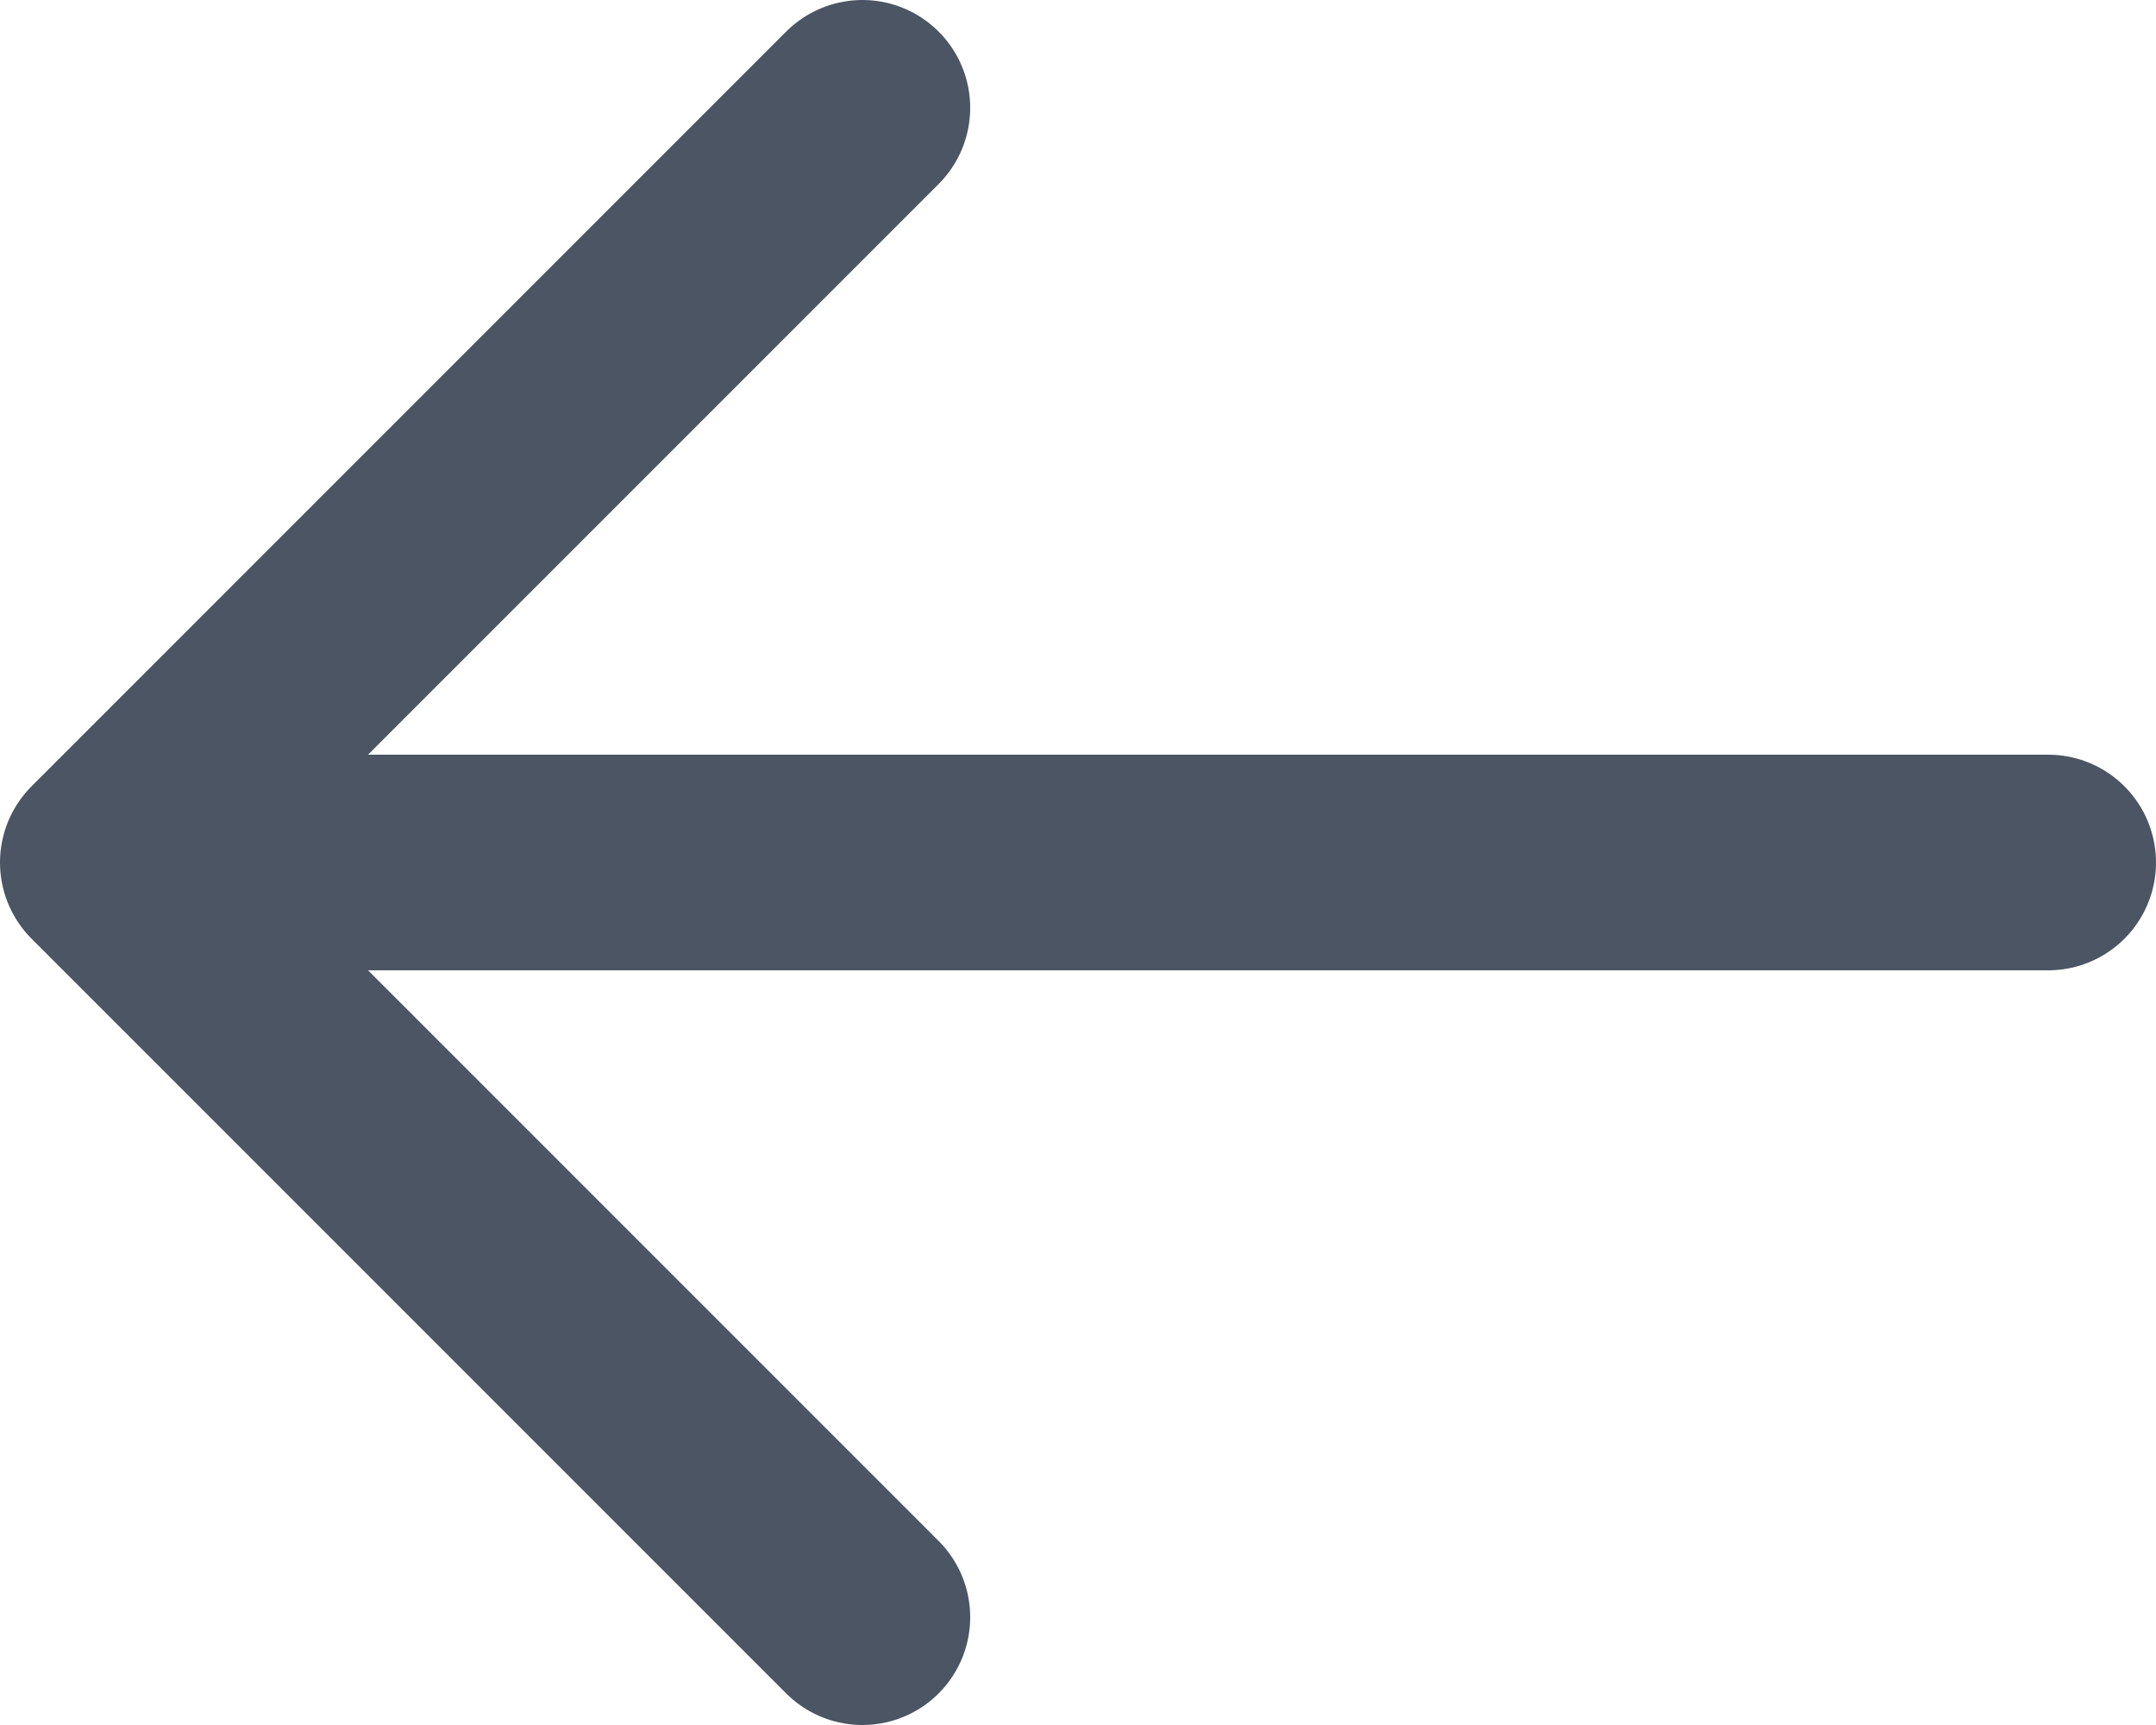
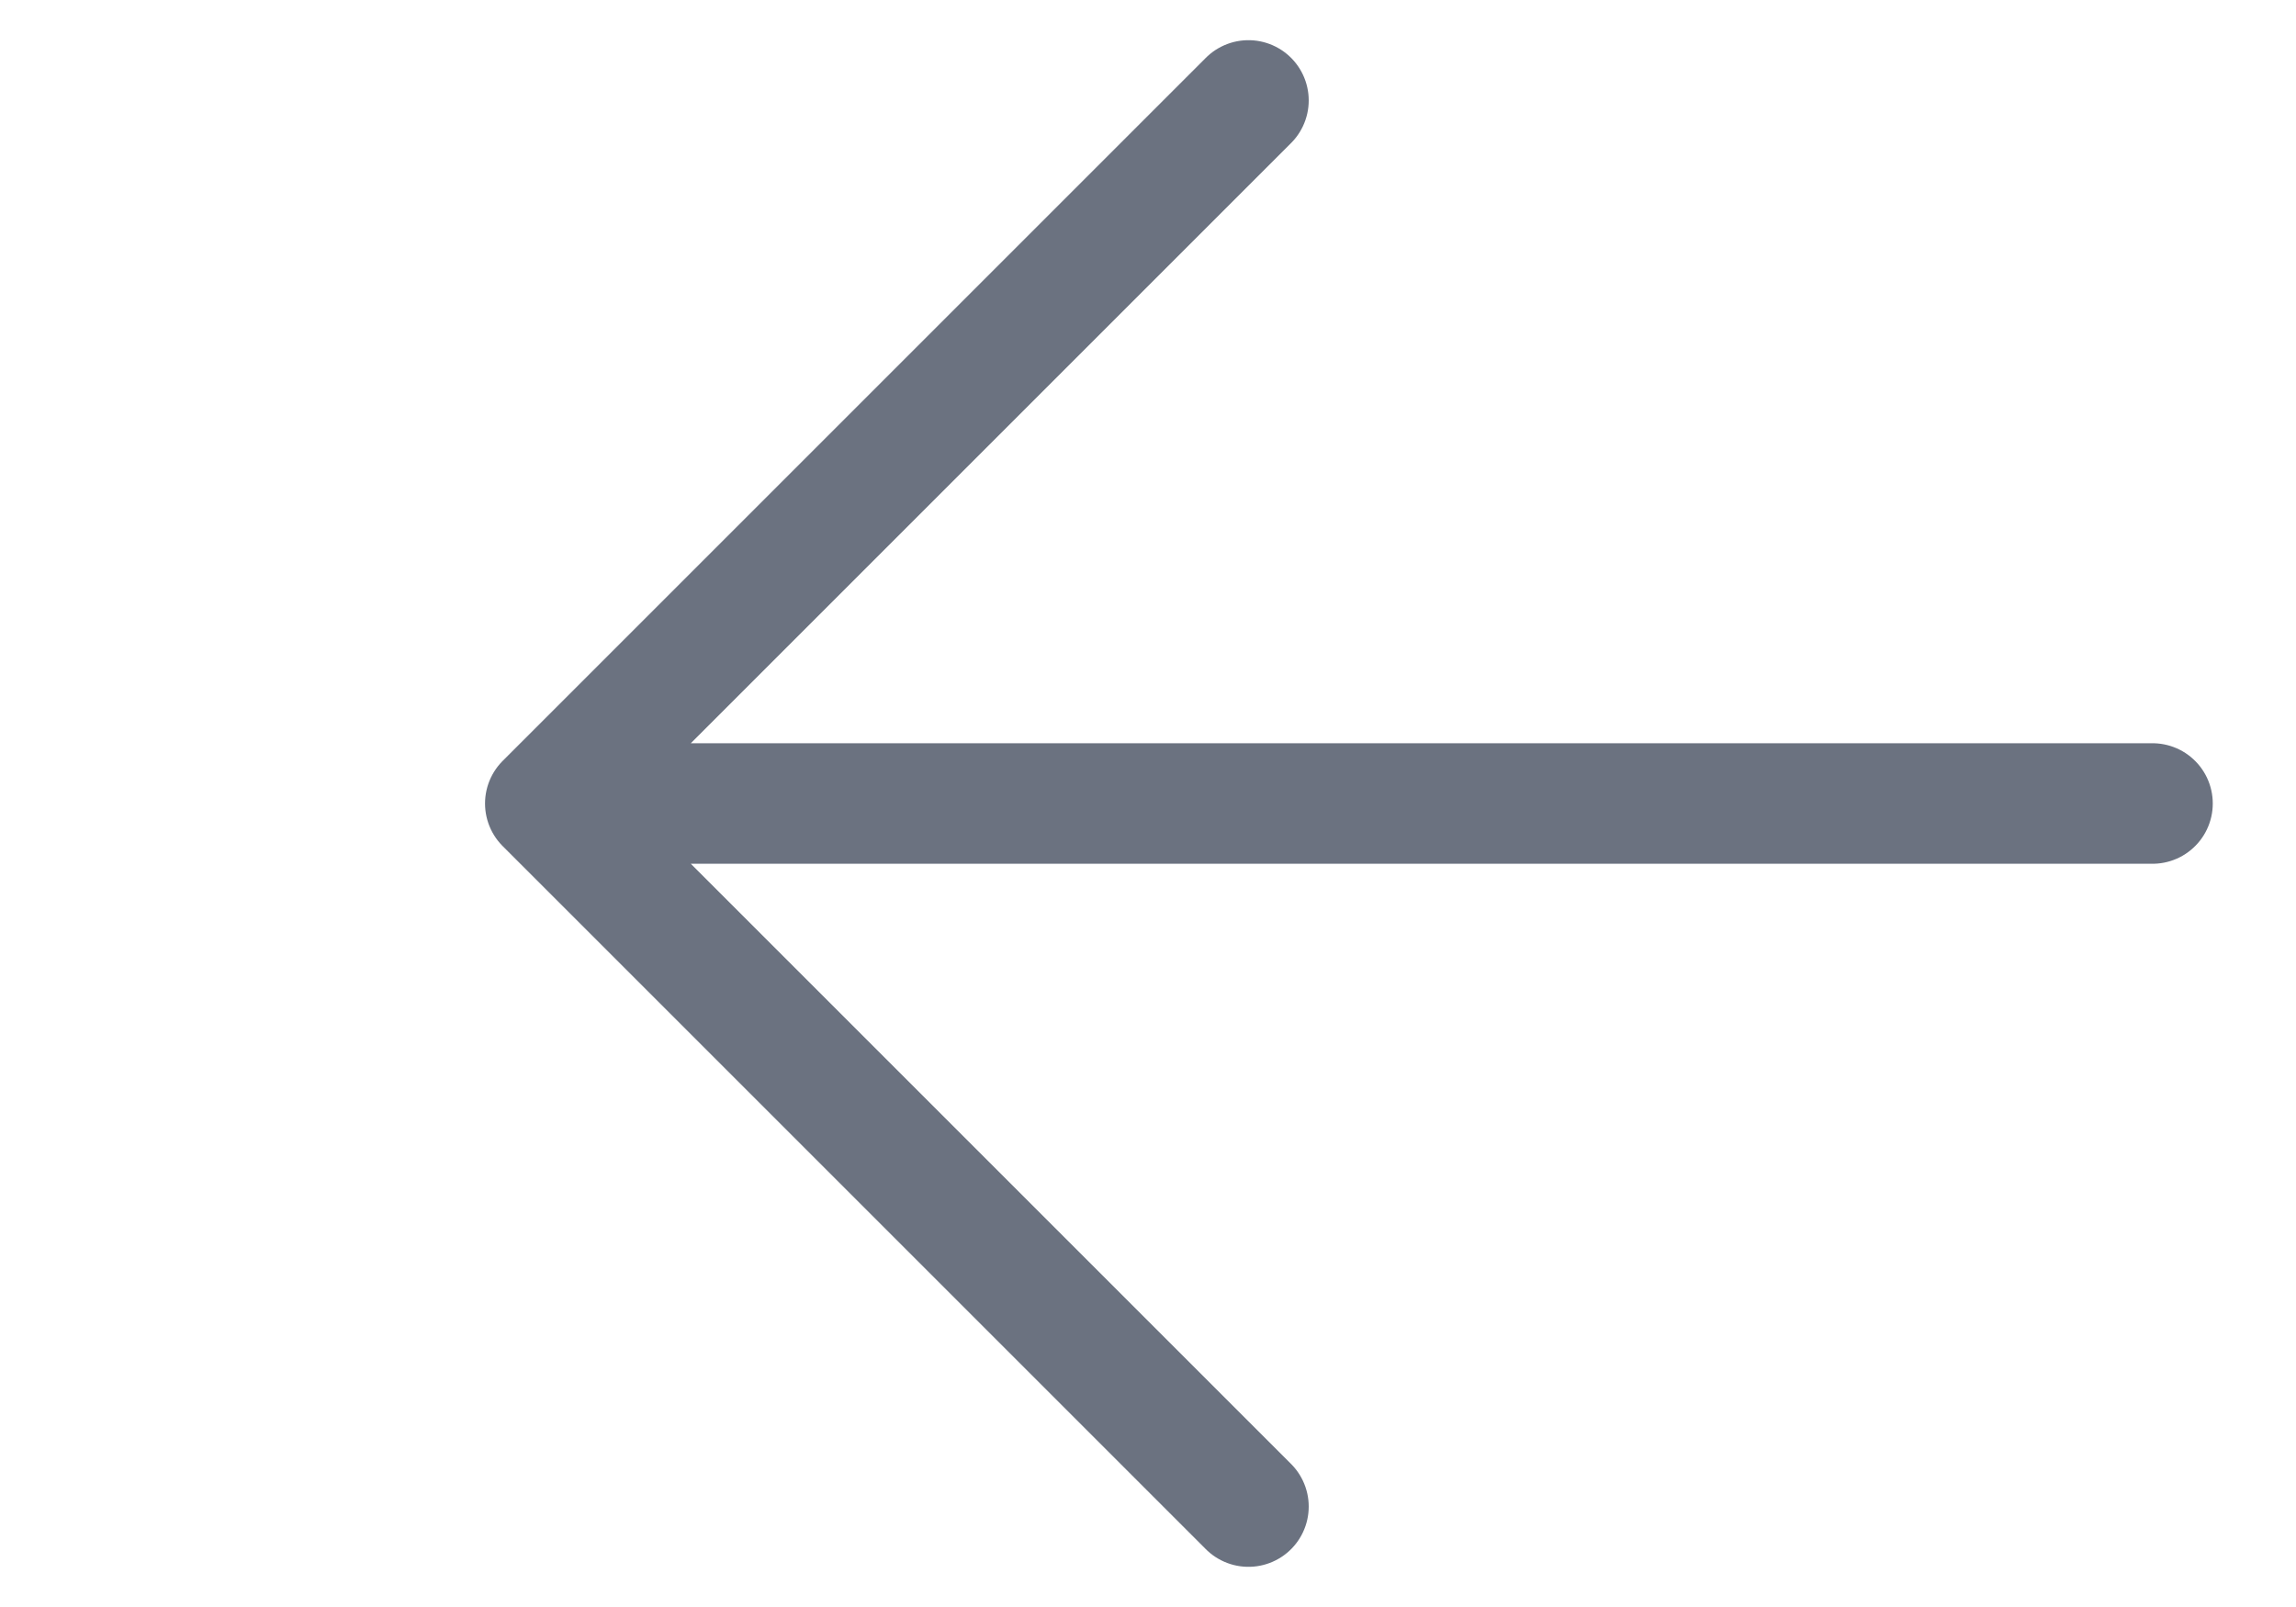
- <svg xmlns="http://www.w3.org/2000/svg" width="20" height="16" viewBox="0 0 20 16" fill="none">
-   <path d="M8 15L1 8M1 8L8 1M1 8L19 8" stroke="#4B5563" stroke-width="2" stroke-linecap="round" stroke-linejoin="round" />
+ <svg xmlns="http://www.w3.org/2000/svg" width="20" height="14" viewBox="0 0 22 16" fill="none">
+   <path d="M21 8H5M5 8L12 1M5 8L12 15" stroke="#6B7280" stroke-width="1.2" stroke-linecap="round" stroke-linejoin="round" />
</svg>
